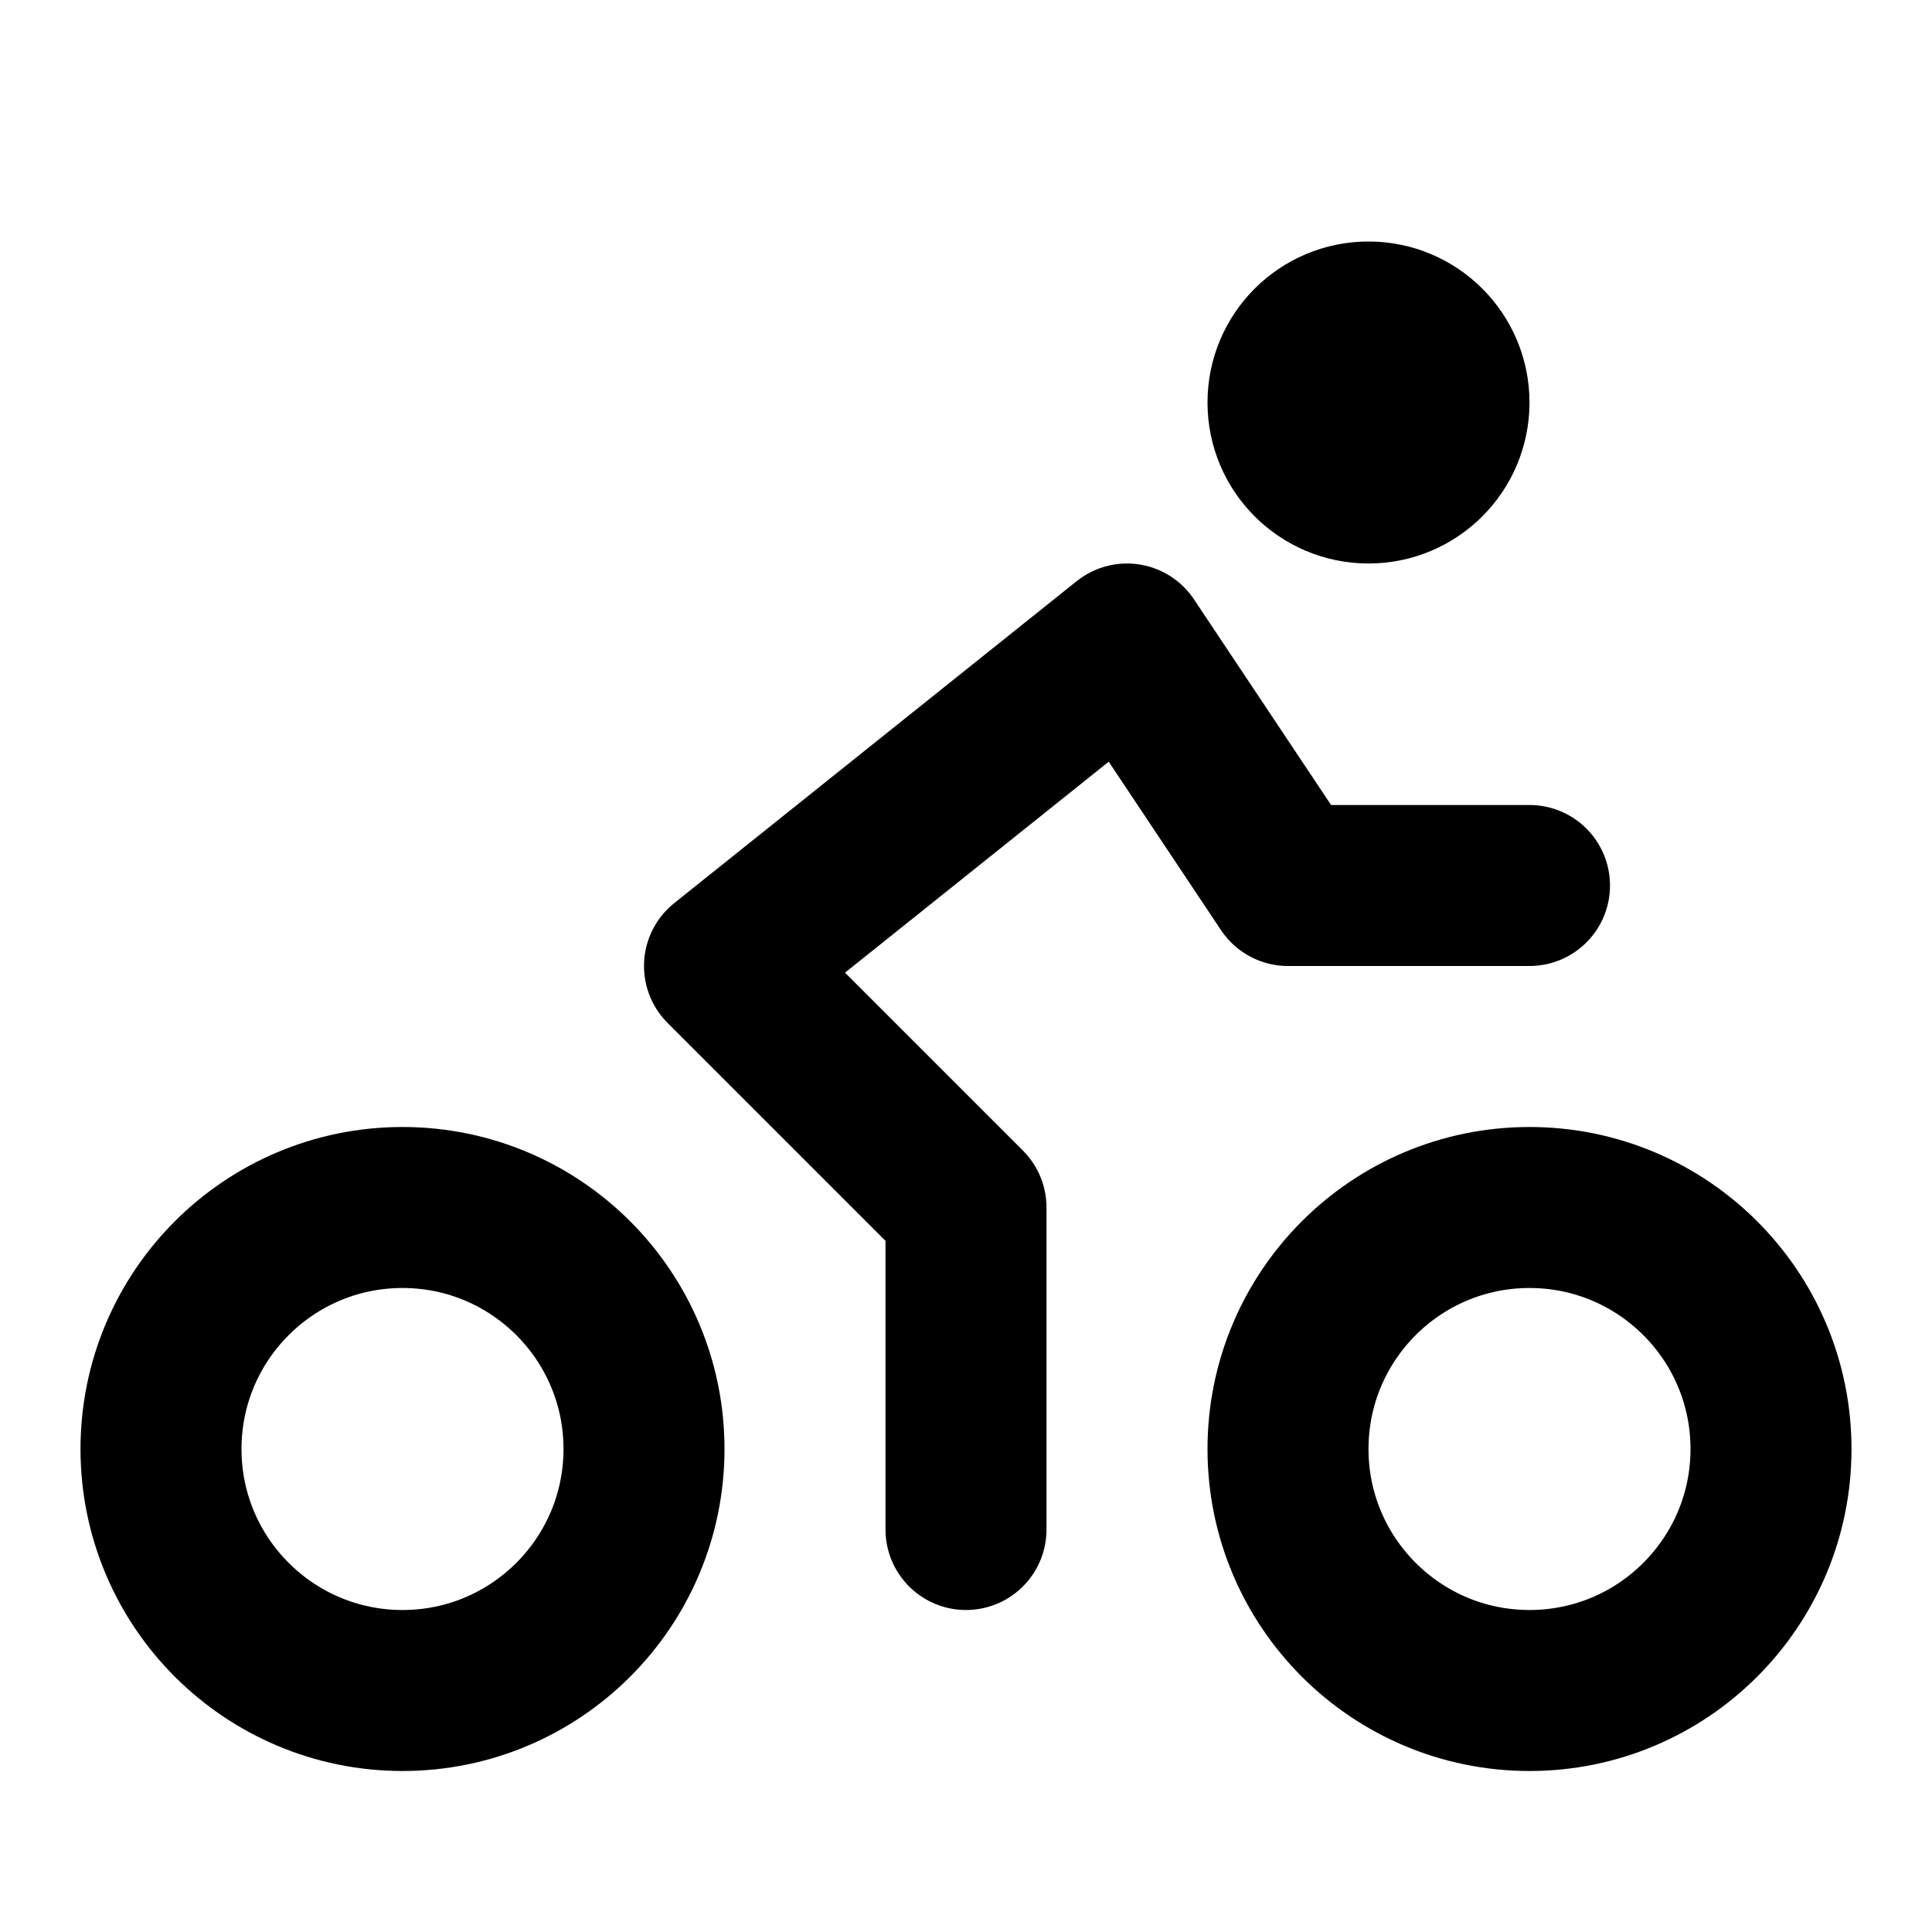
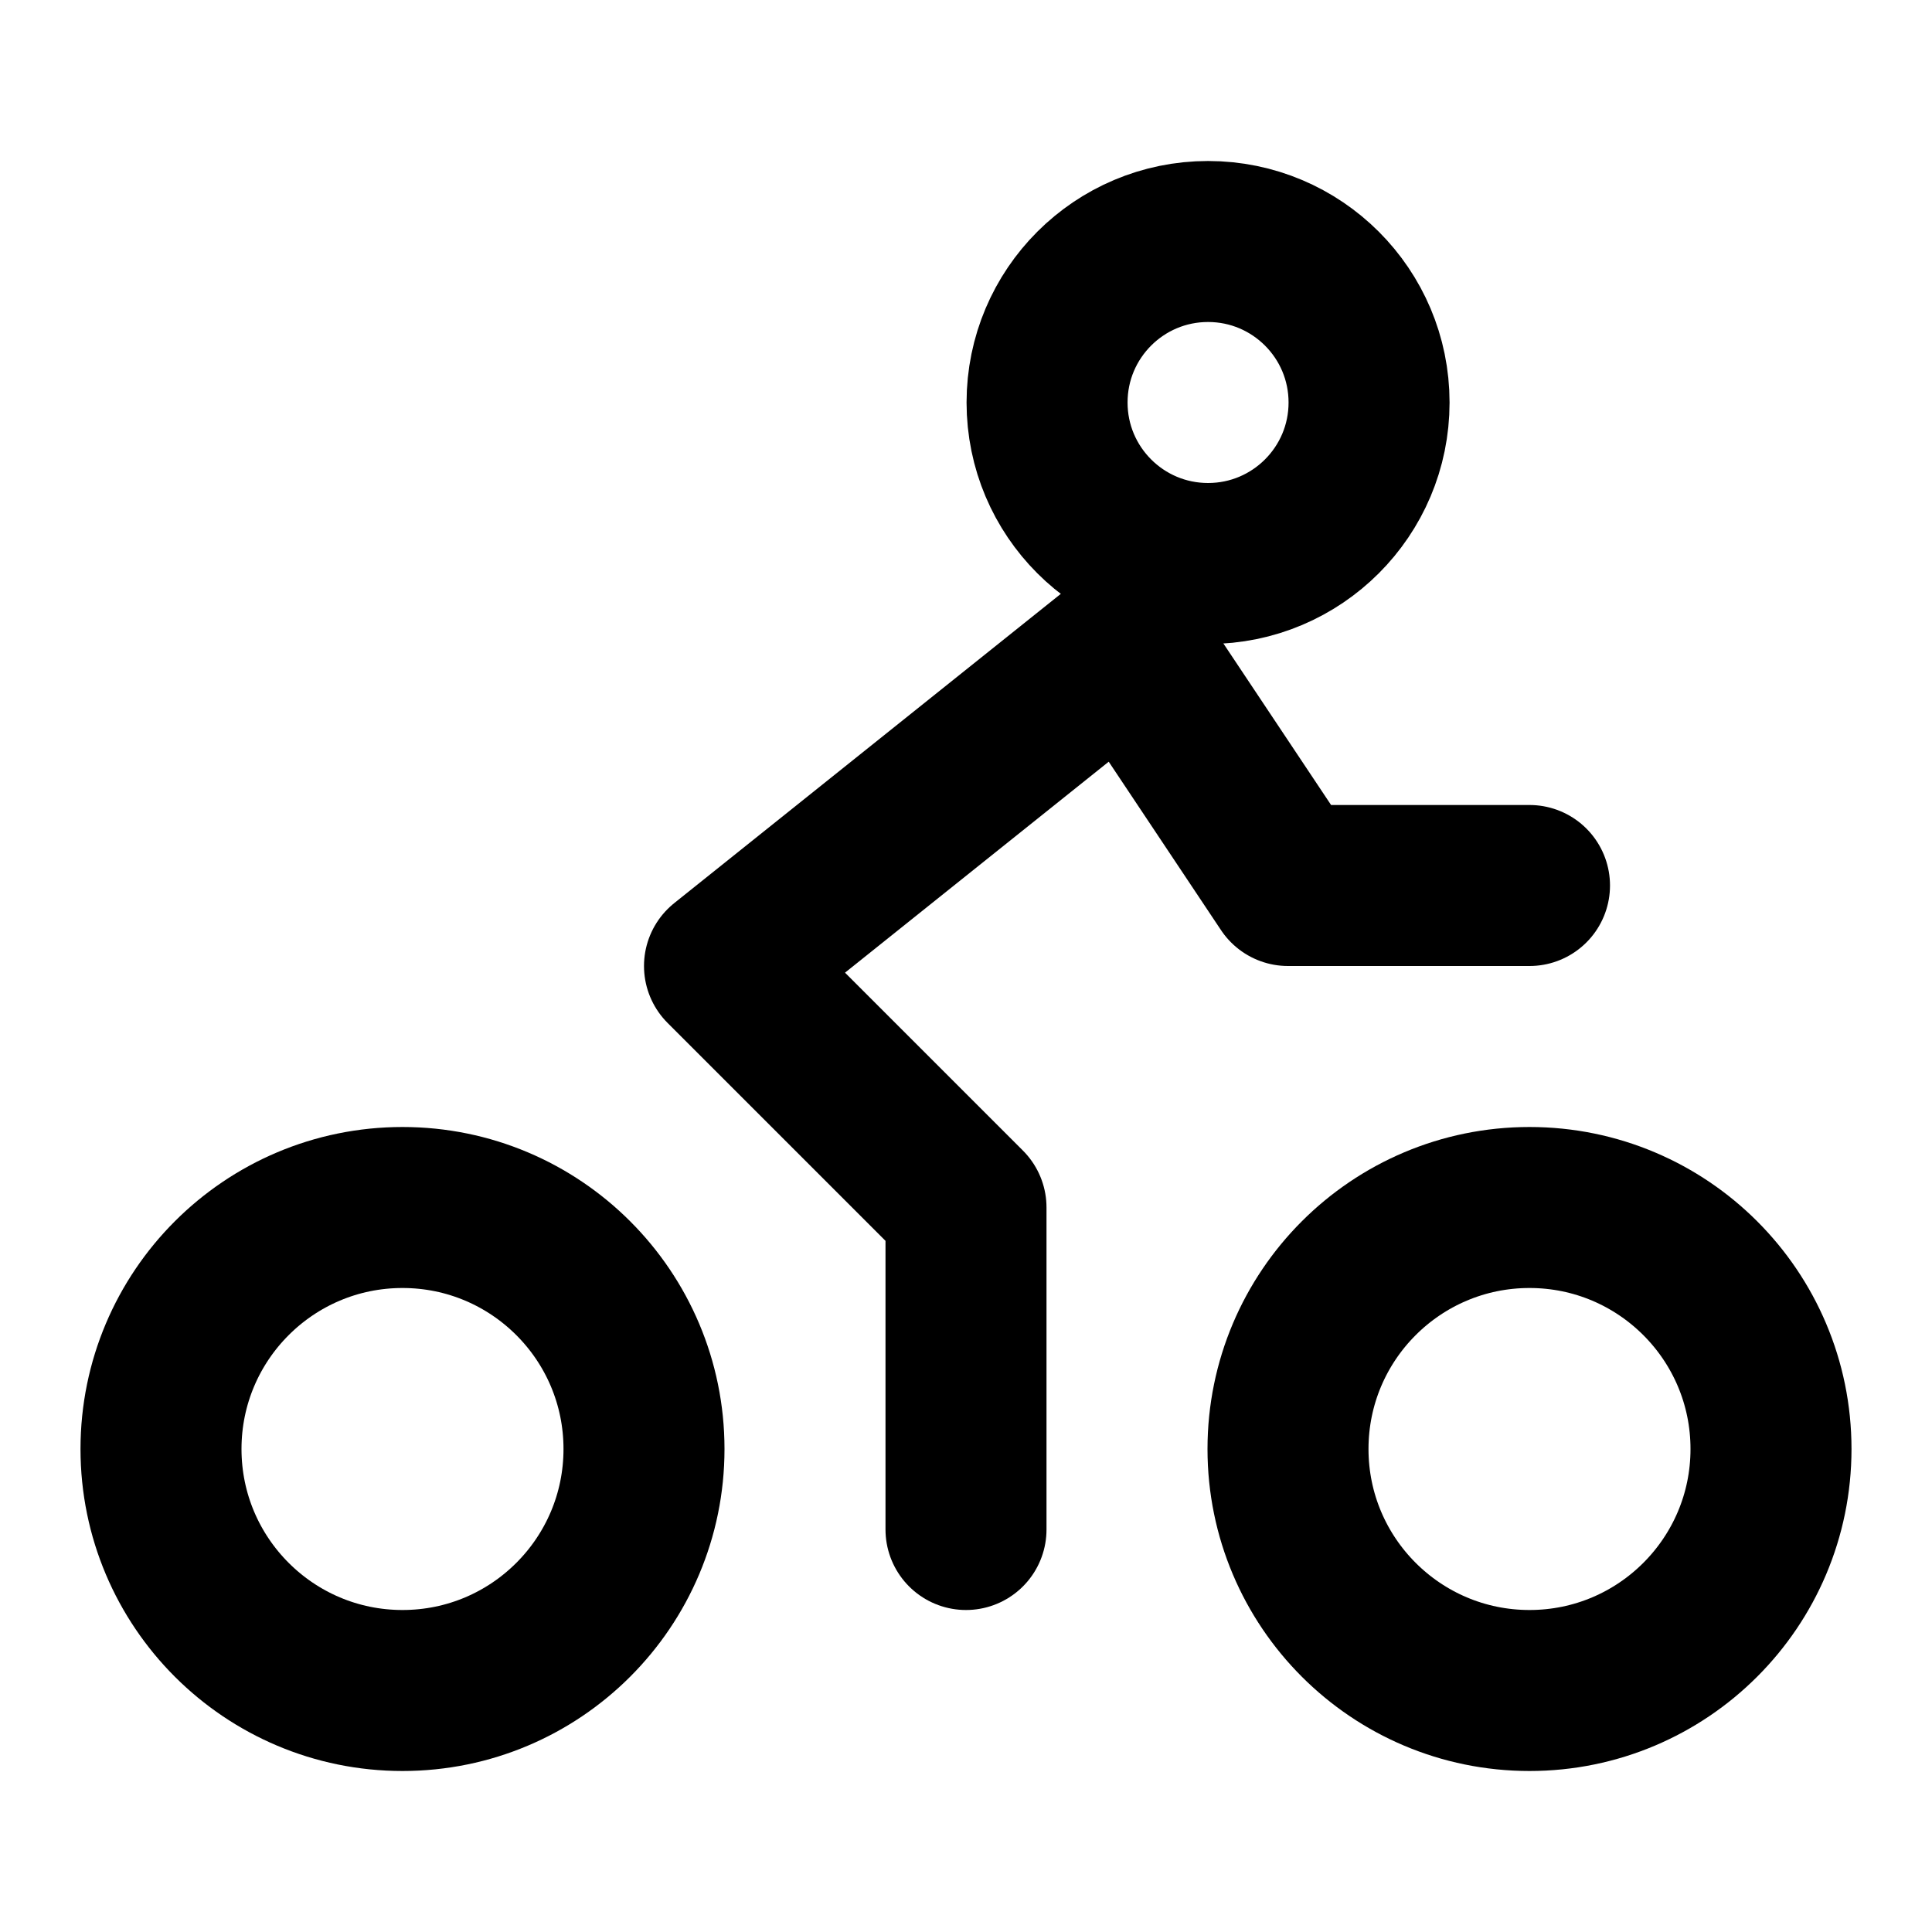
<svg xmlns="http://www.w3.org/2000/svg" width="24" height="24" viewBox="0 0 24 24" fill="none" stroke="currentColor" stroke-width="2" stroke-linecap="round" stroke-linejoin="round">
-   <path d="M2 18a3 3 0 1 0 6 0a3 3 0 1 0 -6 0" />
-   <path d="M16 18a3 3 0 1 0 6 0a3 3 0 1 0 -6 0" />
-   <path d="M12 19l0 -4l-3 -3l5 -4l2 3l3 0" />
-   <path d="M16 5a1 1 0 1 0 2 0a1 1 0 1 0 -2 0" />
+   <path d="M2 18a3 3 0 1 0 6 0a3 3 0 0 0 -6 0" />
+   <path d="M16 18a3 3 0 1 0 6 0a3 3 0 0 0 -6 0" />
+   <path d="M12 19v-4l-3 -3l5 -4l2 3h3" />
+   <path d="M13.007 5a2 2 0 1 0 4 0a2 2 0 1 0 -4 0" />
</svg>
